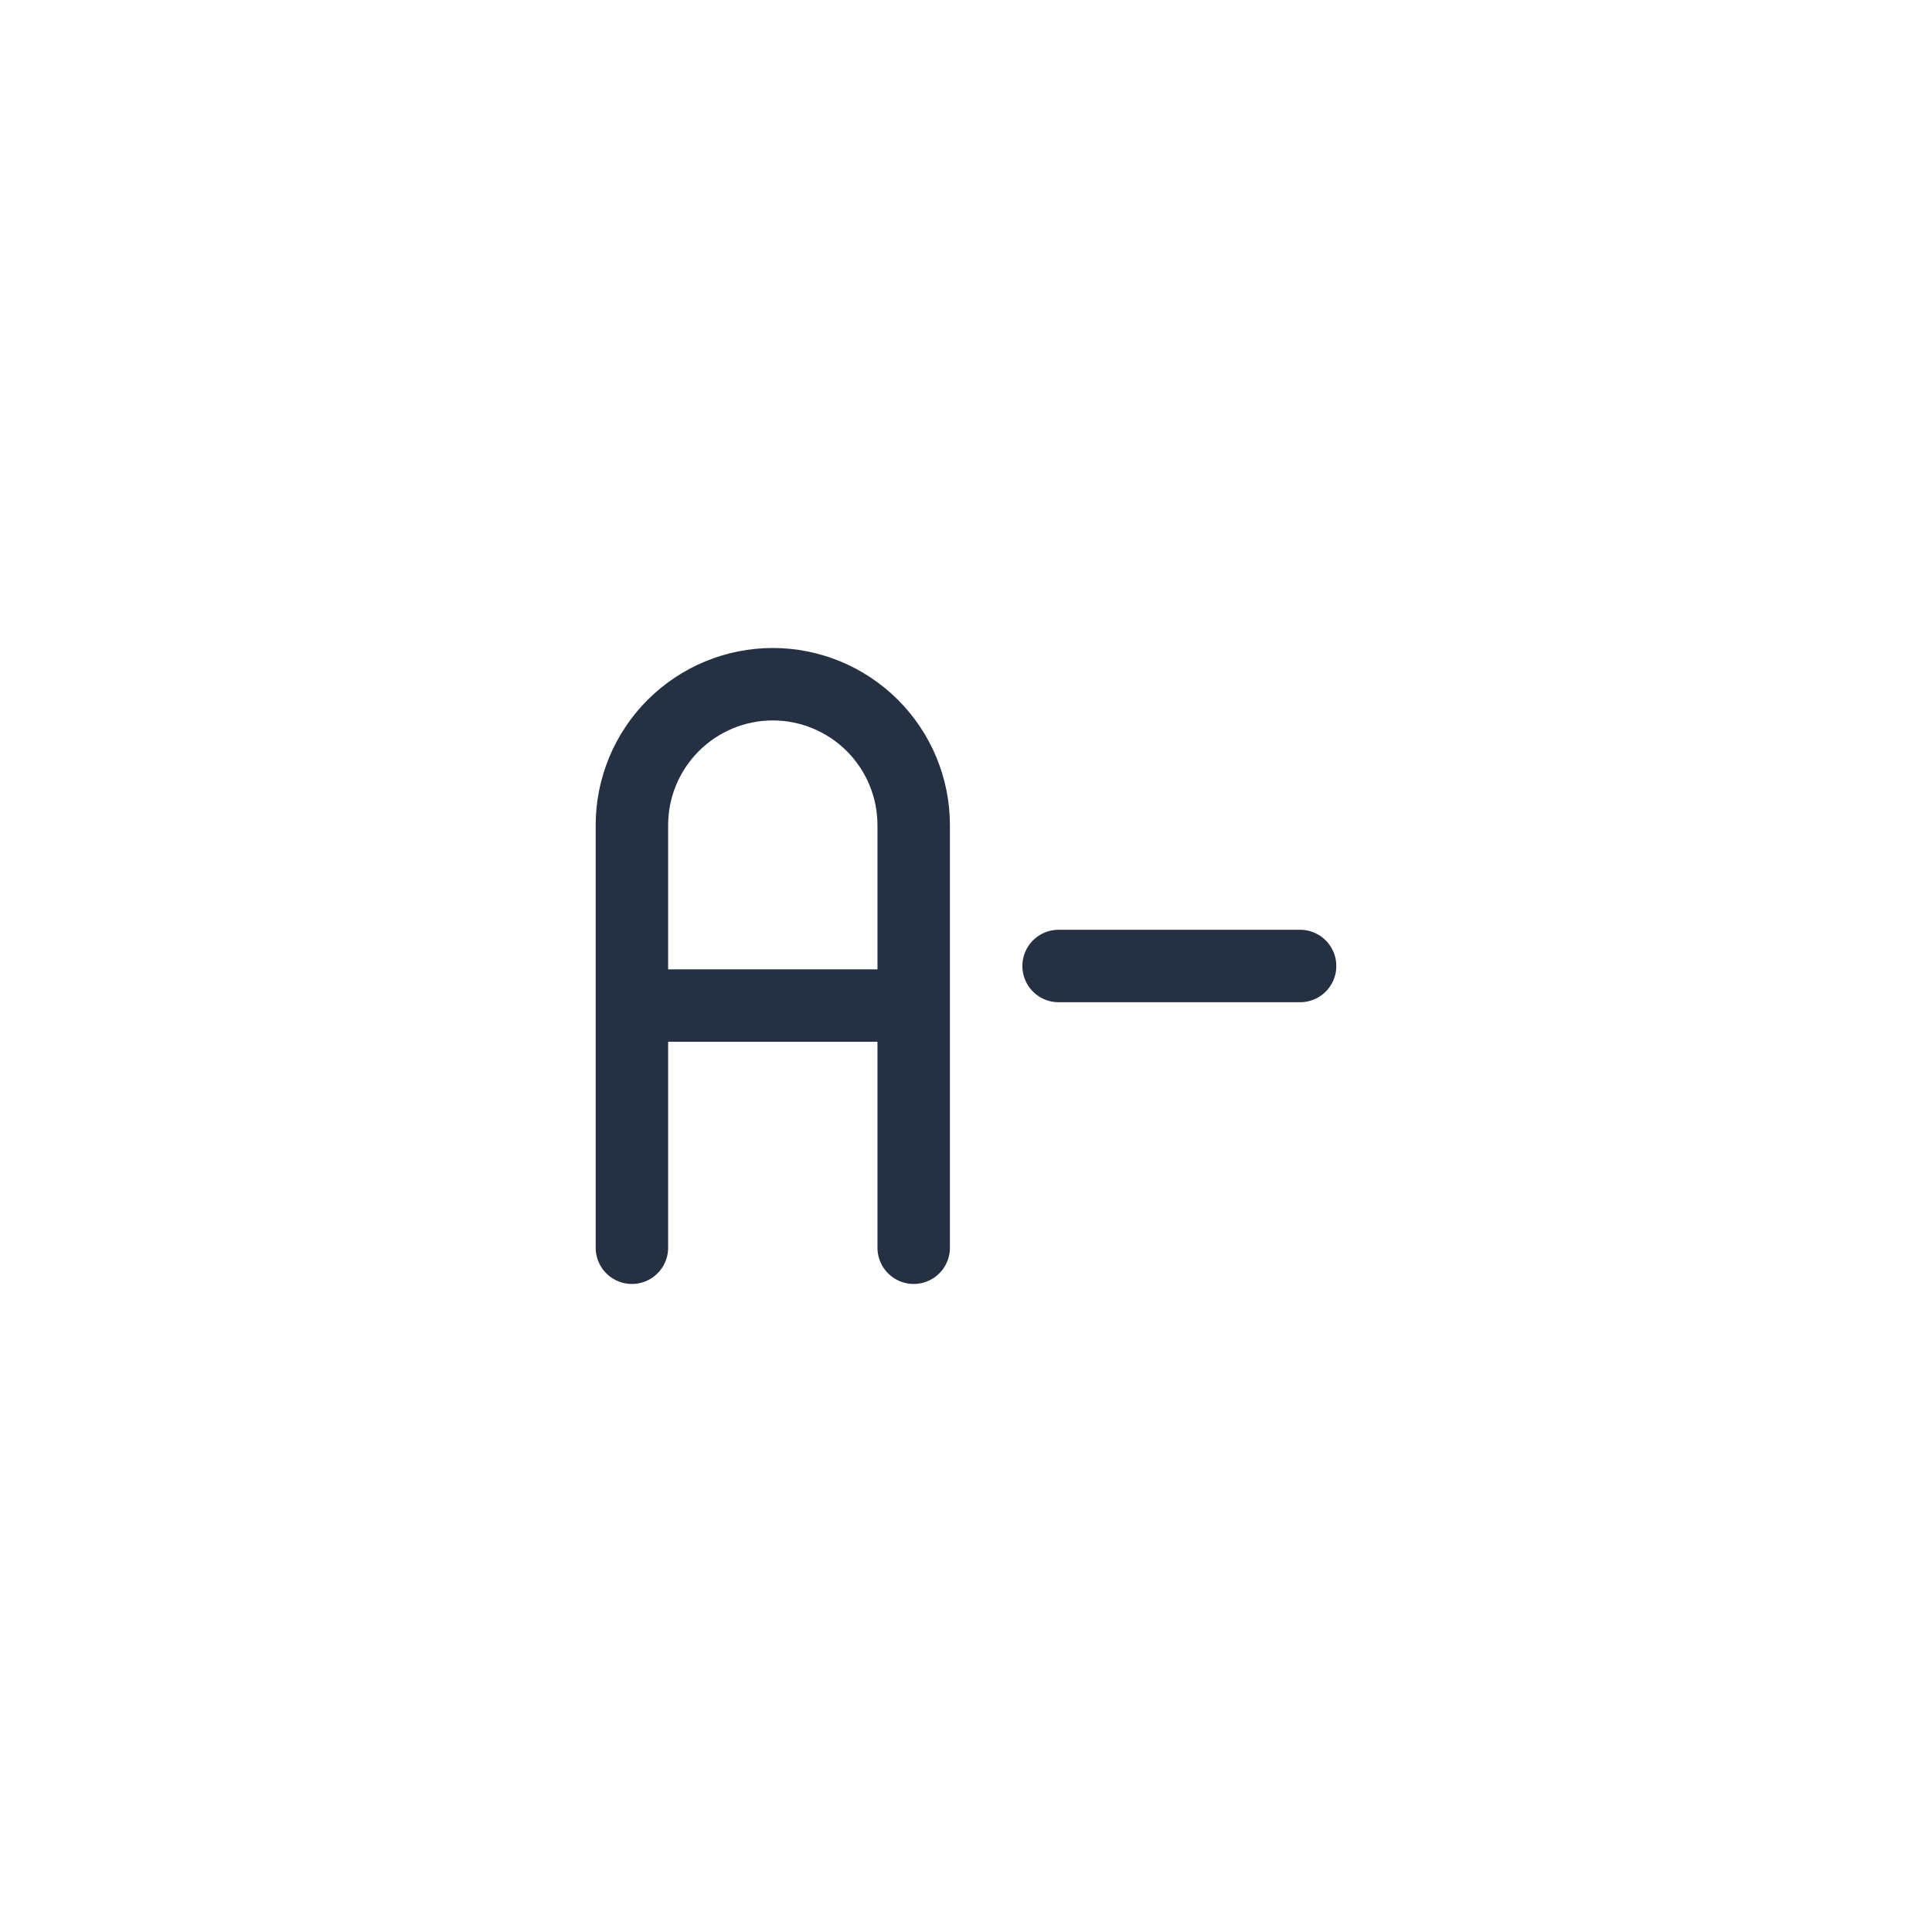
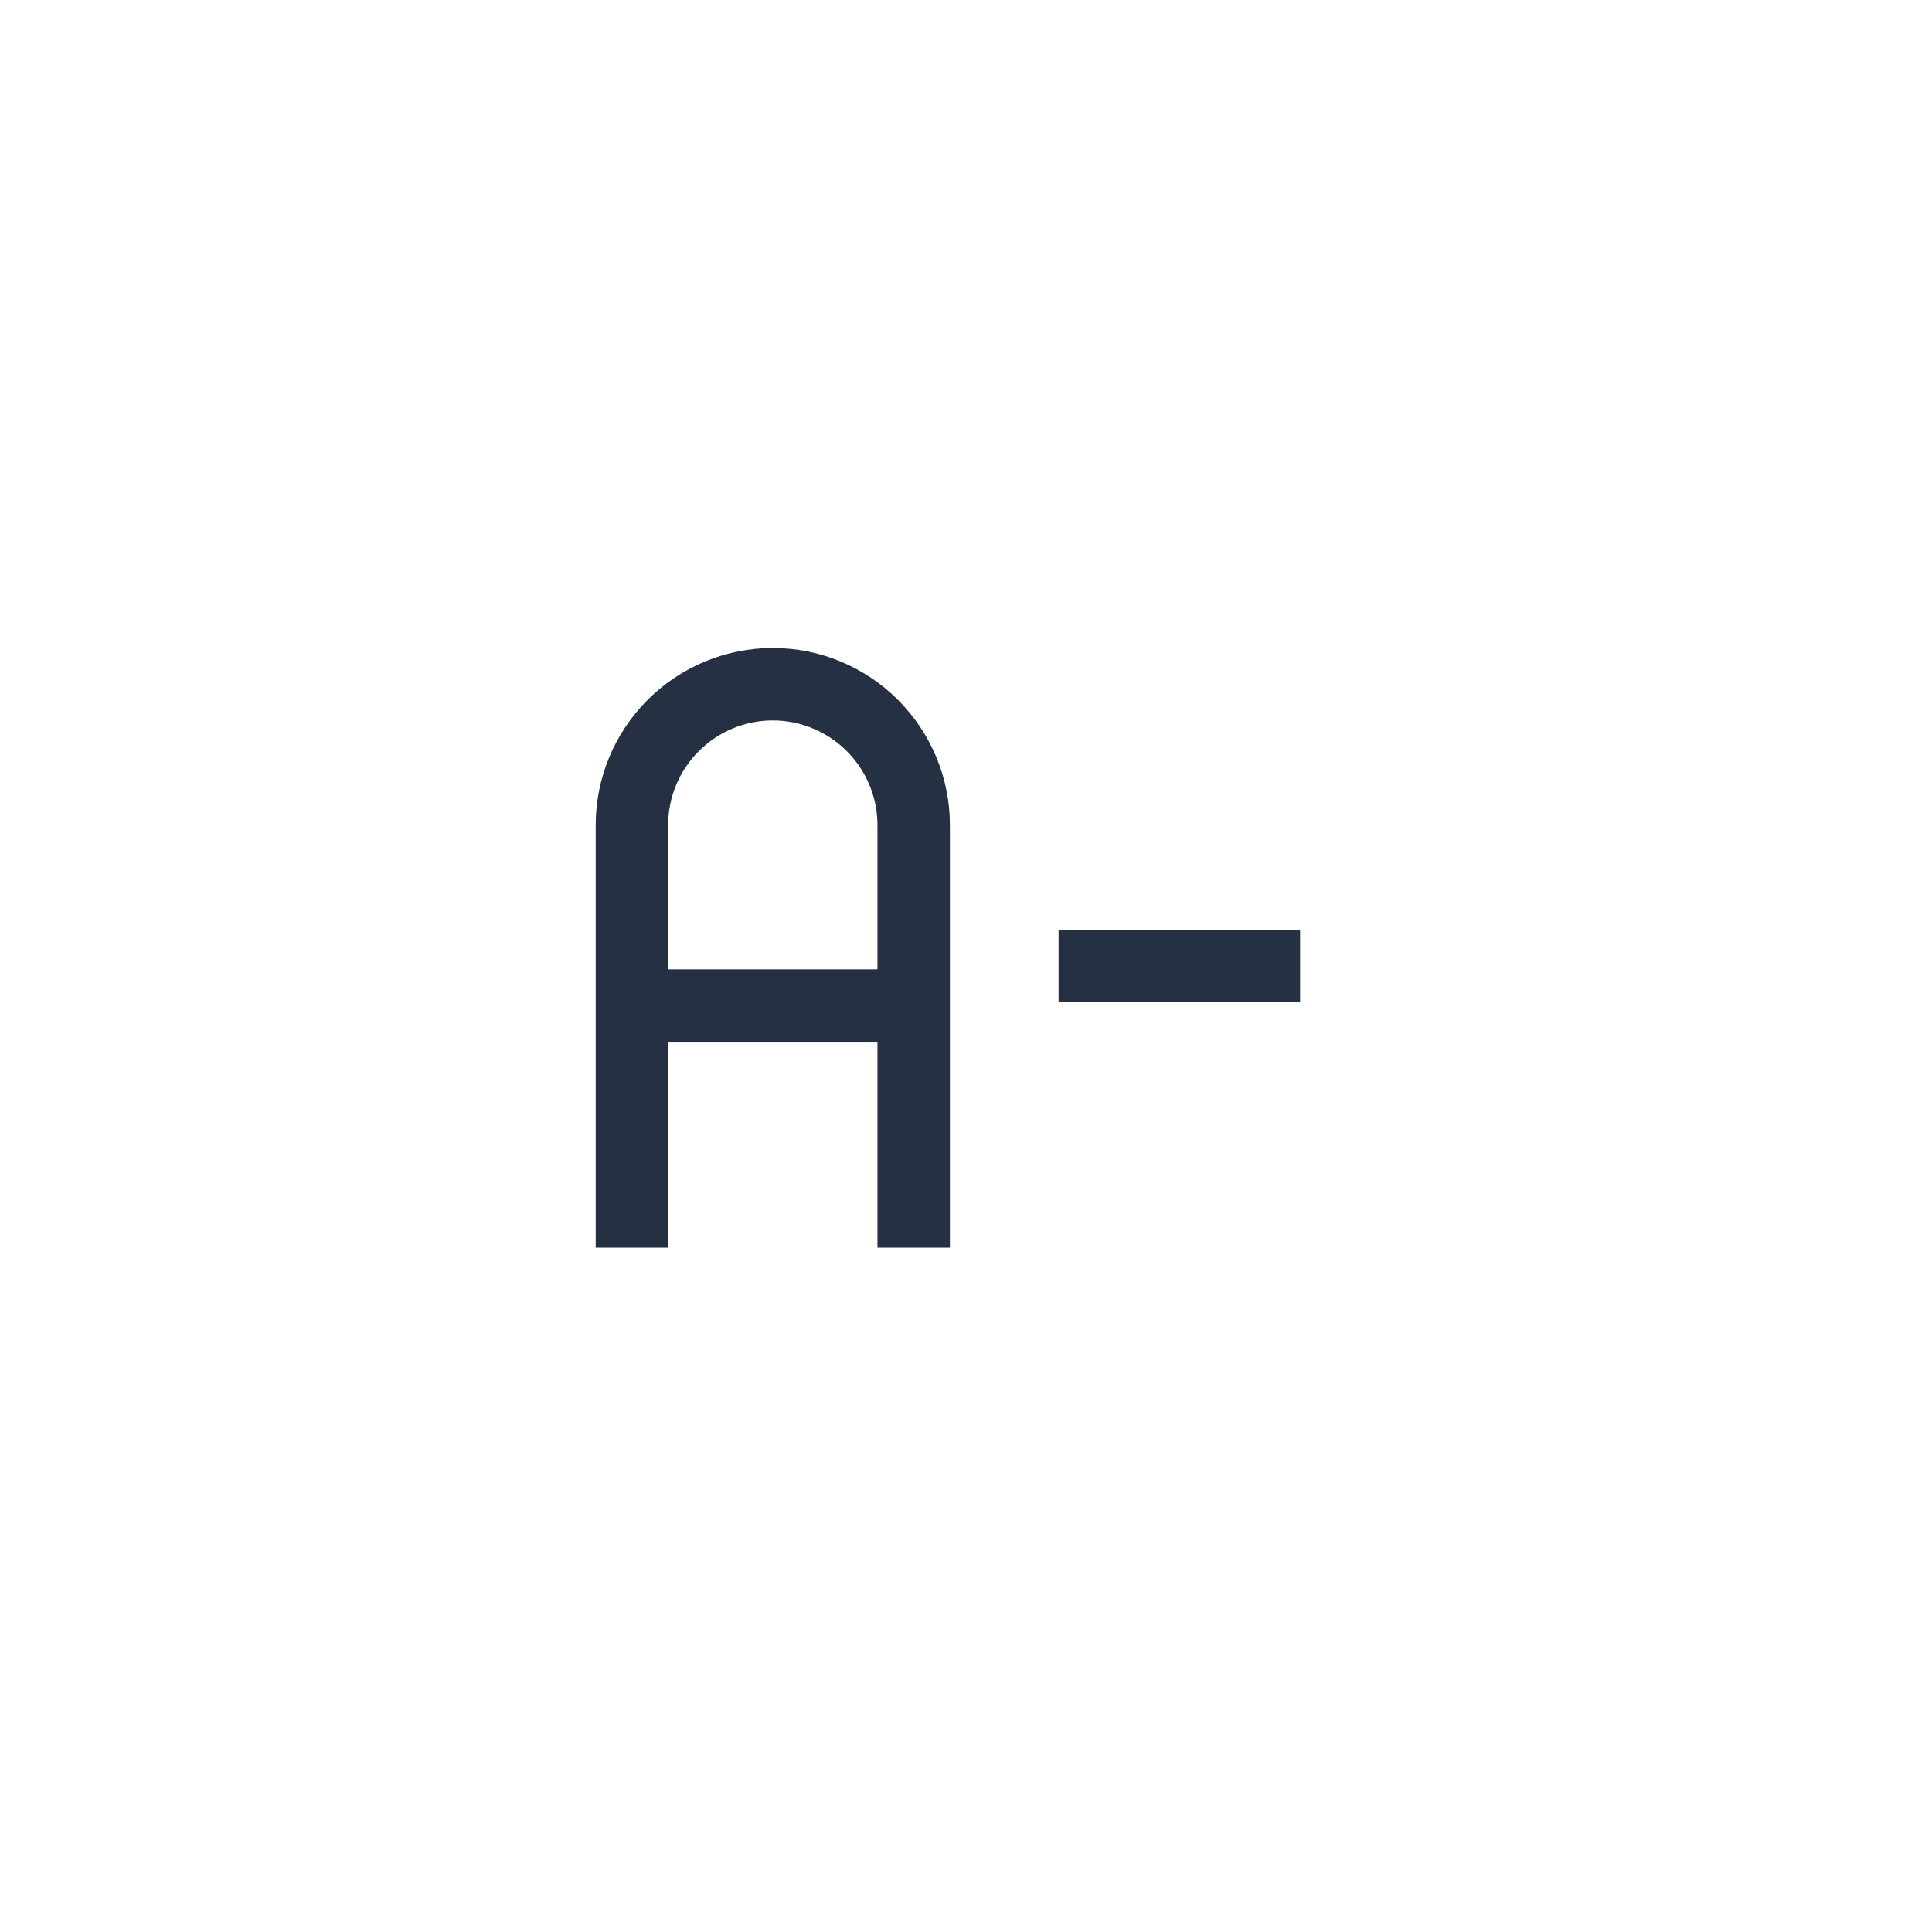
<svg xmlns="http://www.w3.org/2000/svg" width="40" height="40" viewBox="0 0 40 40" fill="none">
-   <path d="M13.083 25.833V17.083C13.083 16.31 13.391 15.568 13.938 15.021C14.485 14.474 15.226 14.166 16 14.166C16.774 14.166 17.515 14.474 18.062 15.021C18.609 15.568 18.917 16.31 18.917 17.083V25.833M26.917 20H21.917M13.5 20.819H18.917" stroke="#253143" stroke-width="1.5" stroke-linecap="round" stroke-linejoin="round" />
+   <path d="M13.083 25.833V17.083C13.083 16.31 13.391 15.568 13.938 15.021C14.485 14.474 15.226 14.166 16 14.166C16.774 14.166 17.515 14.474 18.062 15.021C18.609 15.568 18.917 16.31 18.917 17.083V25.833M26.917 20H21.917M13.5 20.819H18.917" stroke="#253143" stroke-width="1.5" strokeLinecap="round" strokeLinejoin="round" />
</svg>
